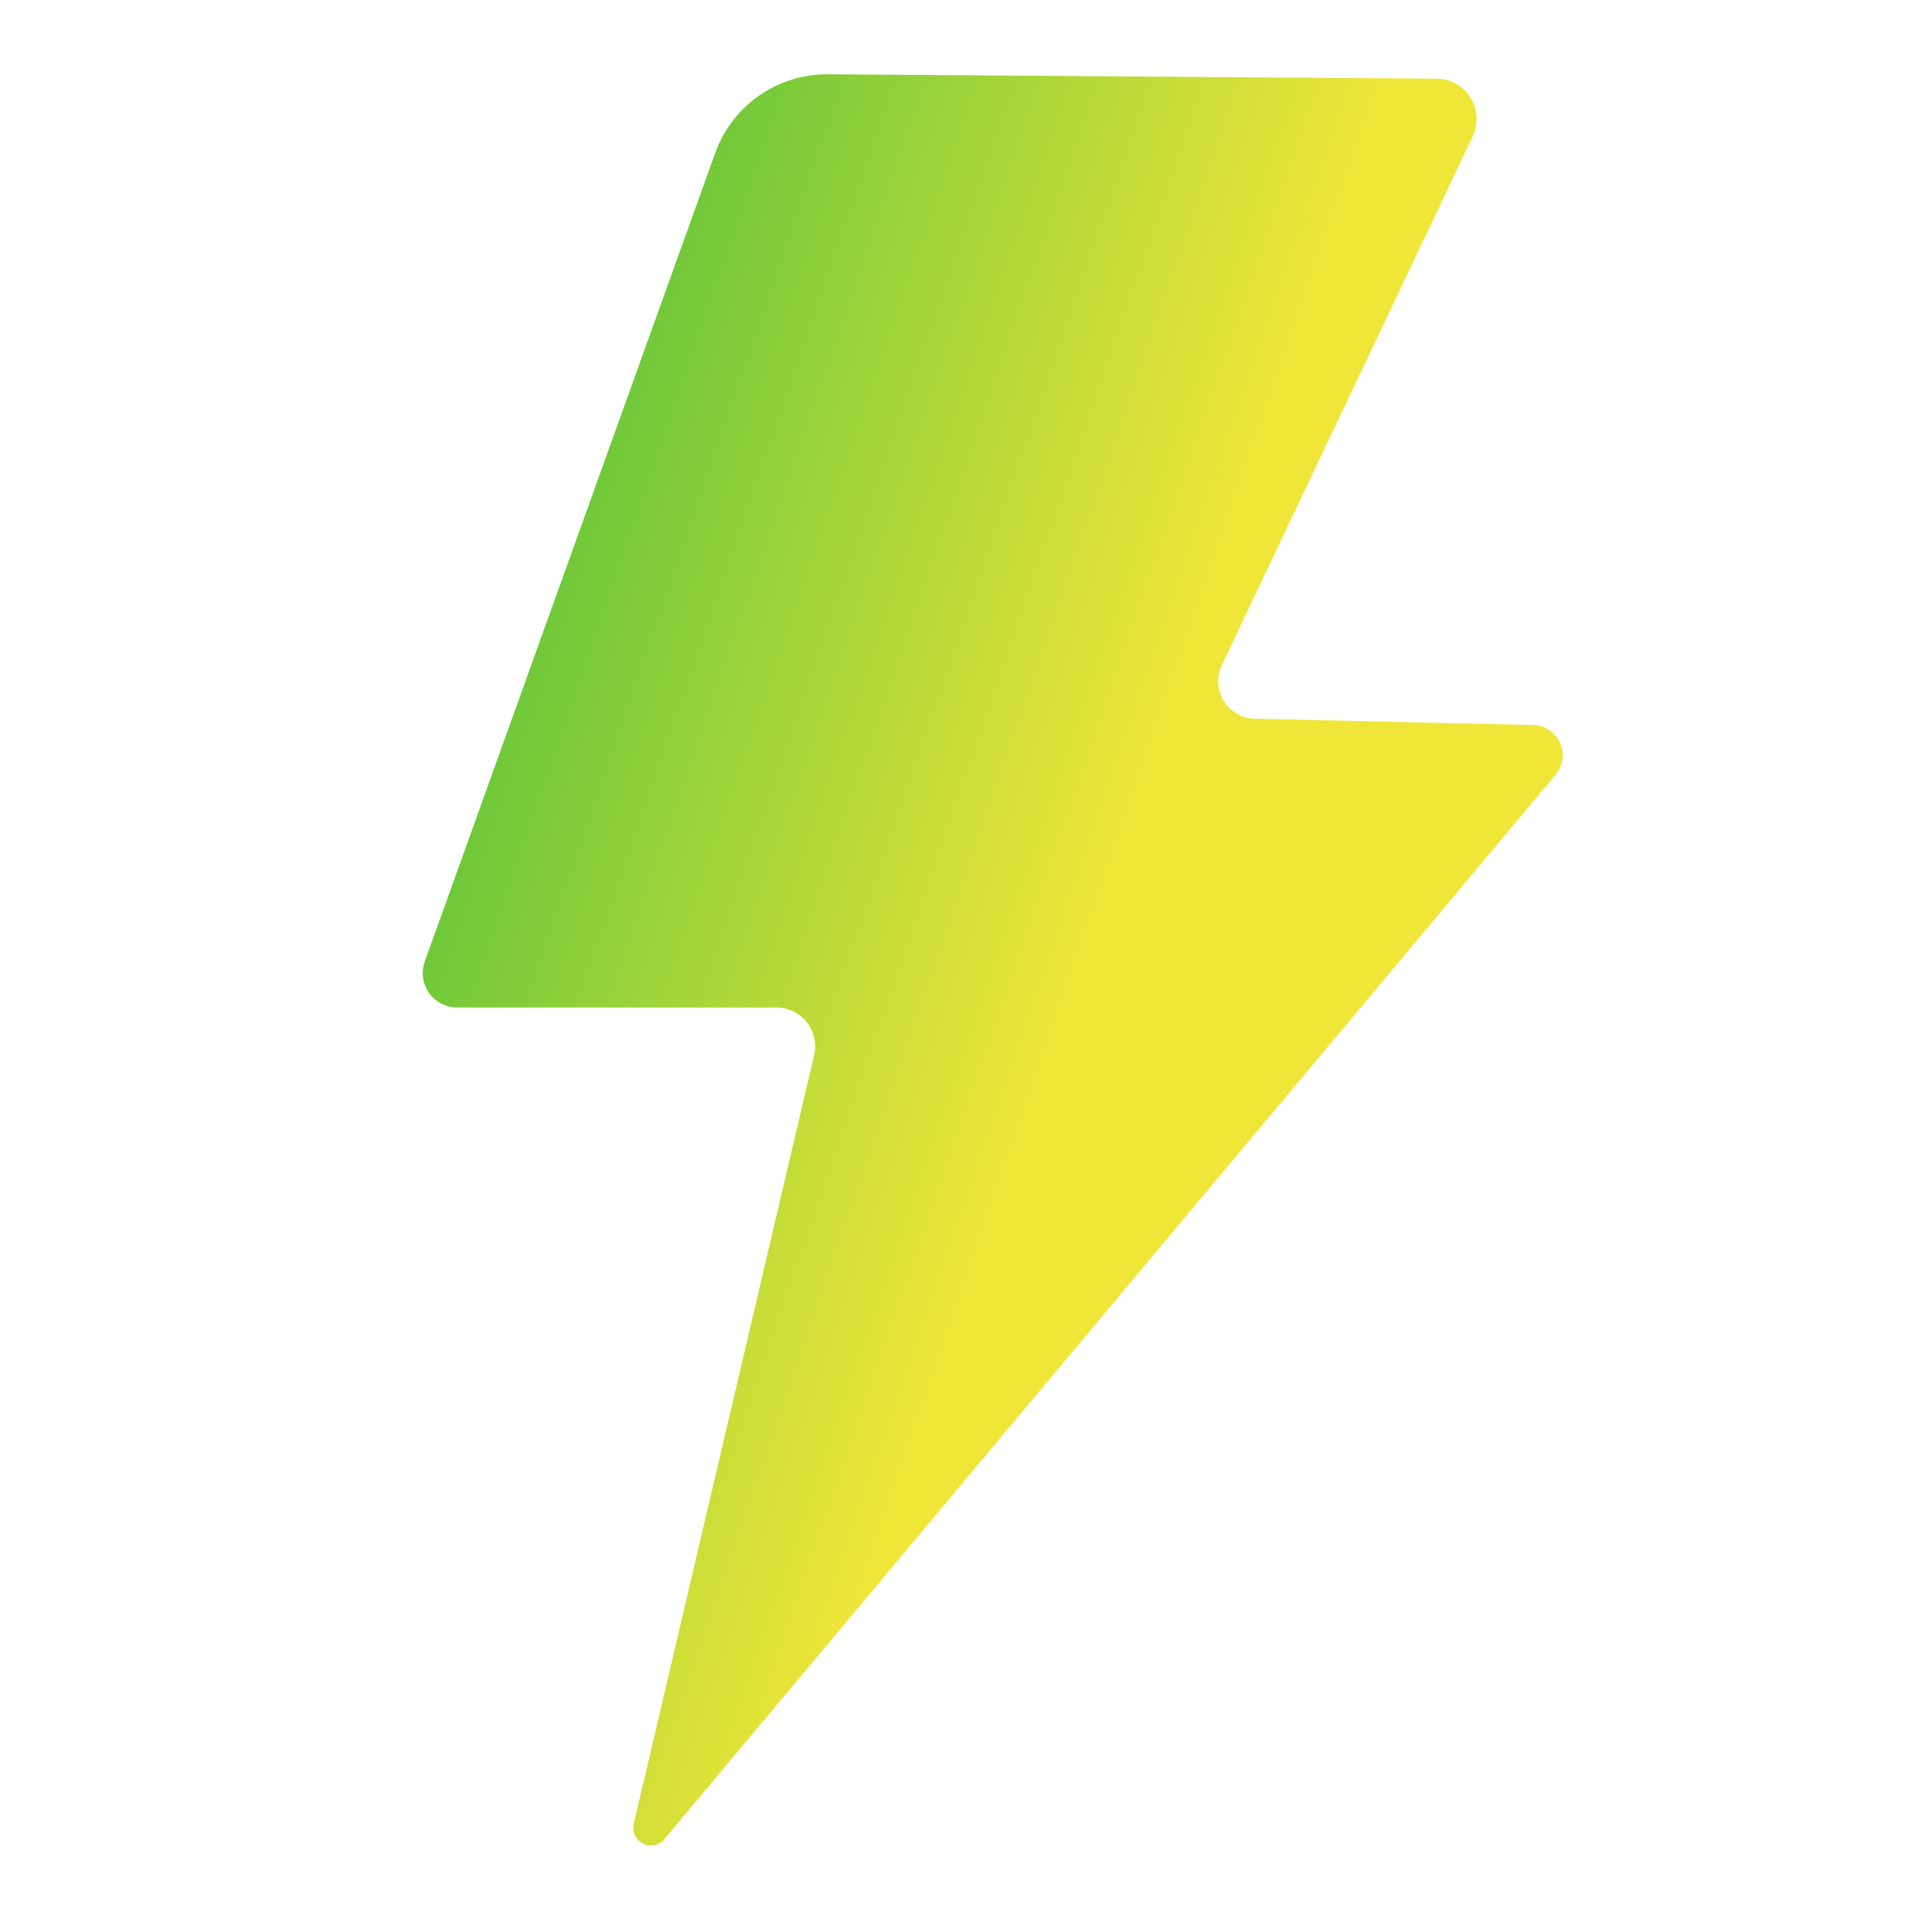
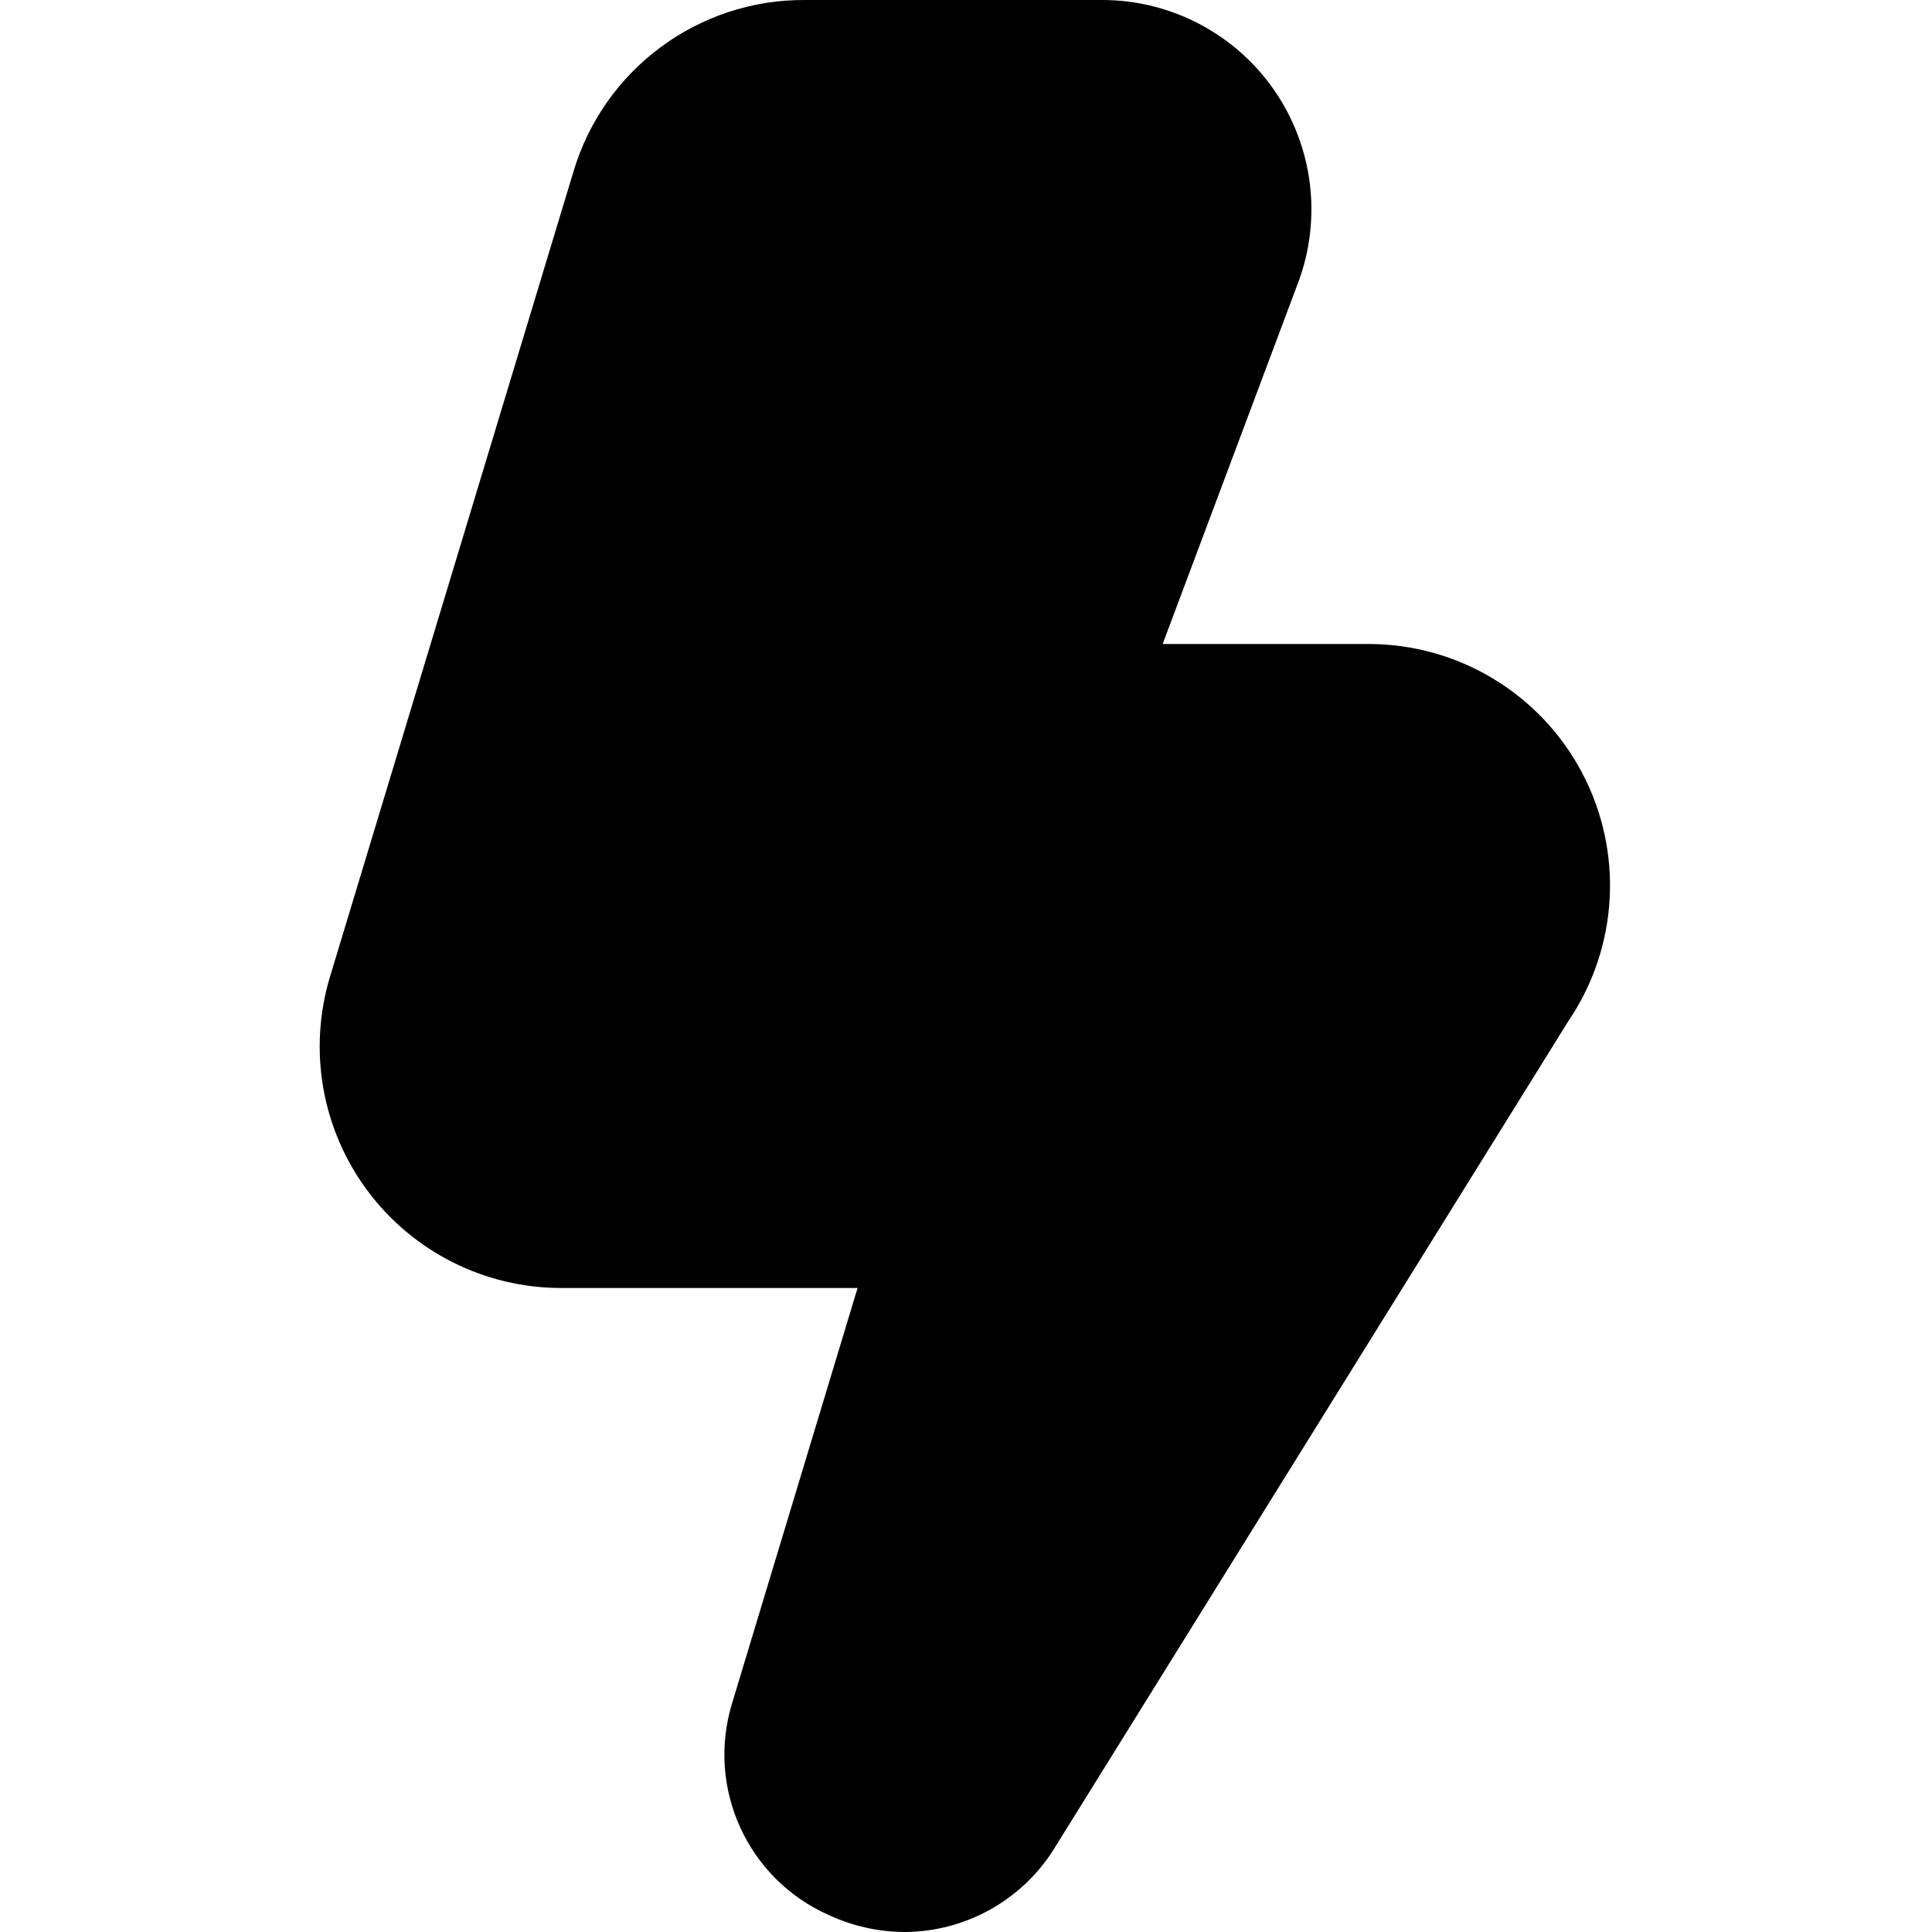
- <svg xmlns="http://www.w3.org/2000/svg" xmlns:xlink="http://www.w3.org/1999/xlink" width="512" height="512" viewBox="0 0 512 512" version="1.1" id="svg1" xml:space="preserve">
-   <defs id="defs1">
-     <linearGradient id="linearGradient2520">
-       <stop style="stop-color:#69c739;stop-opacity:1;" offset="0" id="stop2523" />
-       <stop style="stop-color:#efe638;stop-opacity:1;" offset="0.576" id="stop2522" />
-     </linearGradient>
-     <linearGradient xlink:href="#linearGradient2520" id="linearGradient2529" x1="164.454" y1="220.154" x2="347.124" y2="283.052" gradientUnits="userSpaceOnUse" />
-   </defs>
-   <g id="layer1">
-     <path style="fill:url(#linearGradient2529)" d="M 208.756,114.854 159.535,251.874 a 5.834,5.834 54.88 0 0 5.491,7.806 h 54.093 a 6.574,6.574 51.604 0 1 6.4,8.075 L 194.946,398.018 a 2.989,2.989 26.572 0 0 5.201,2.601 L 351.194,220.203 a 5.115,5.115 65.619 0 0 -3.806,-8.397 l -47.179,-1.072 a 6.354,6.354 58.342 0 1 -5.596,-9.076 l 42.522,-89.625 a 6.838,6.838 57.898 0 0 -6.129,-9.769 l -103.141,-0.746 a 20.149,20.149 145.087 0 0 -19.109,13.337 z" id="path2506" transform="matrix(1.563746,0,0,1.563746,-136.9035,-139.0662)" />
-   </g>
+ <svg xmlns="http://www.w3.org/2000/svg" id="Layer_1" data-name="Layer 1" viewBox="0 0 24 24" width="512" height="512">
+   <path d="M11.24,24a2.262,2.262,0,0,1-.948-.212,2.18,2.18,0,0,1-1.2-2.622L10.653,16H6.975A3,3,0,0,1,4.1,12.131l3.024-10A2.983,2.983,0,0,1,10,0h3.693a2.6,2.6,0,0,1,2.433,3.511L14.443,8H17a3,3,0,0,1,2.483,4.684l-6.4,10.3A2.2,2.2,0,0,1,11.24,24Z" />
</svg>
